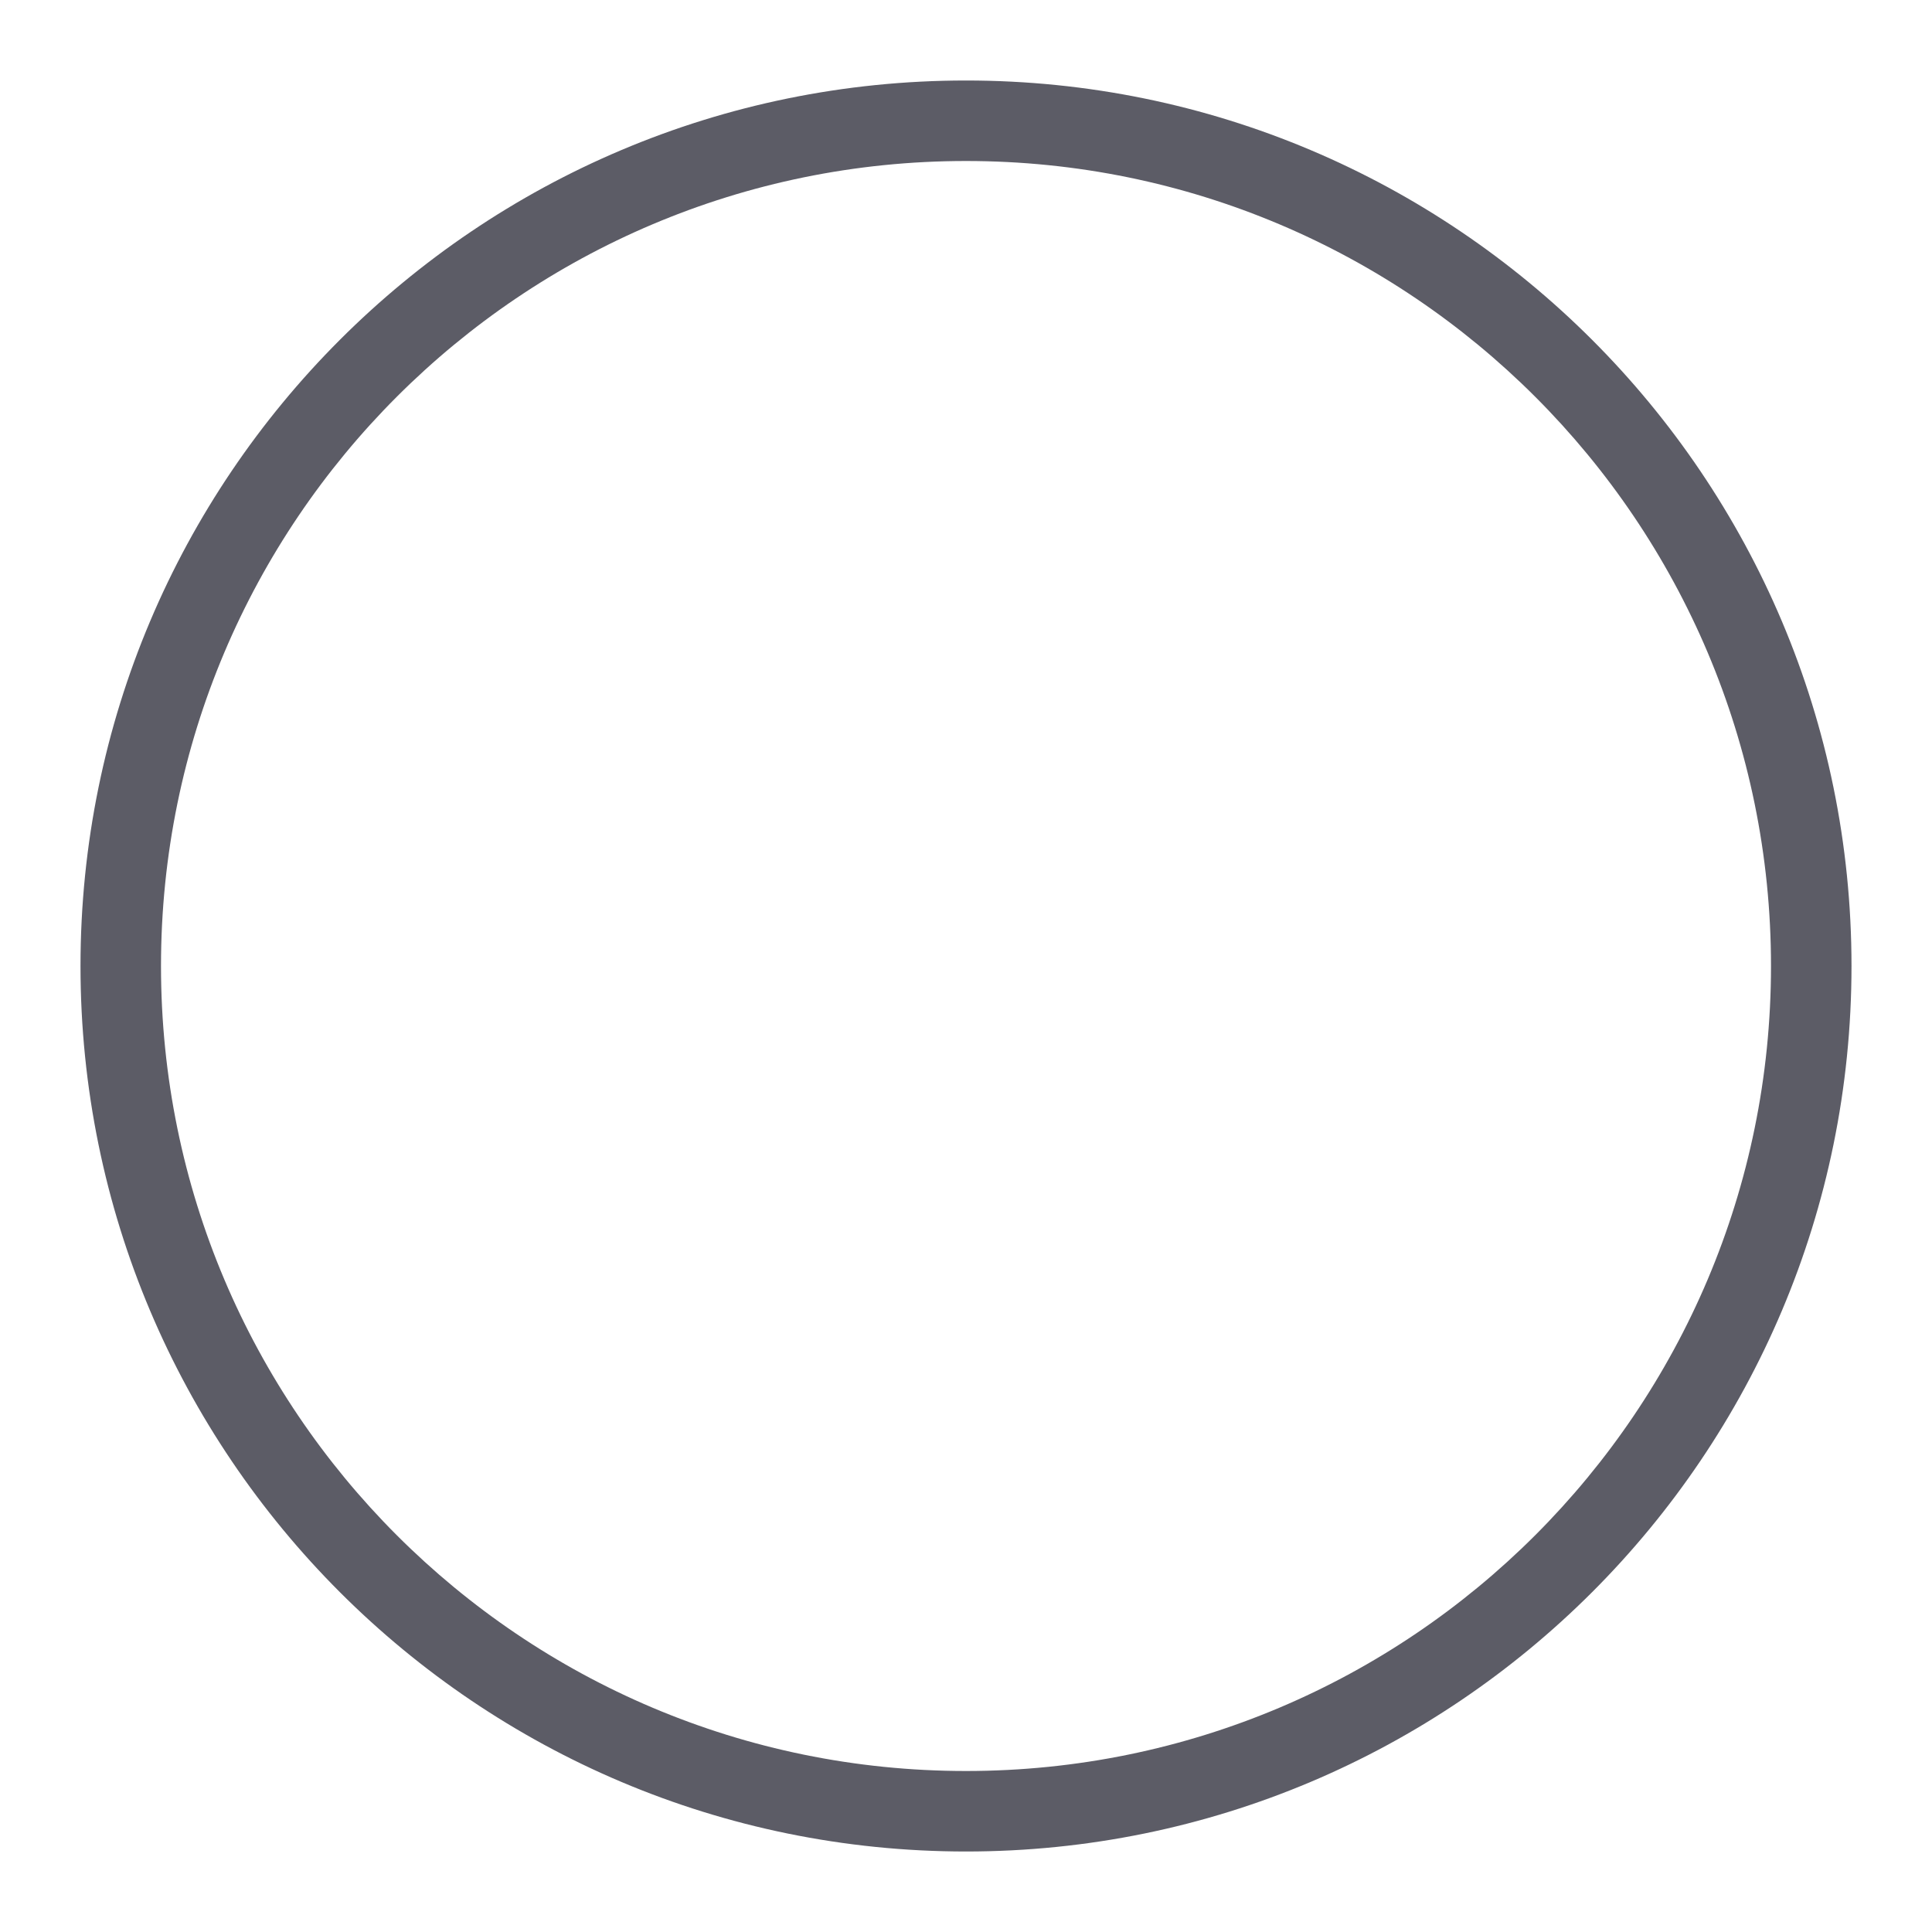
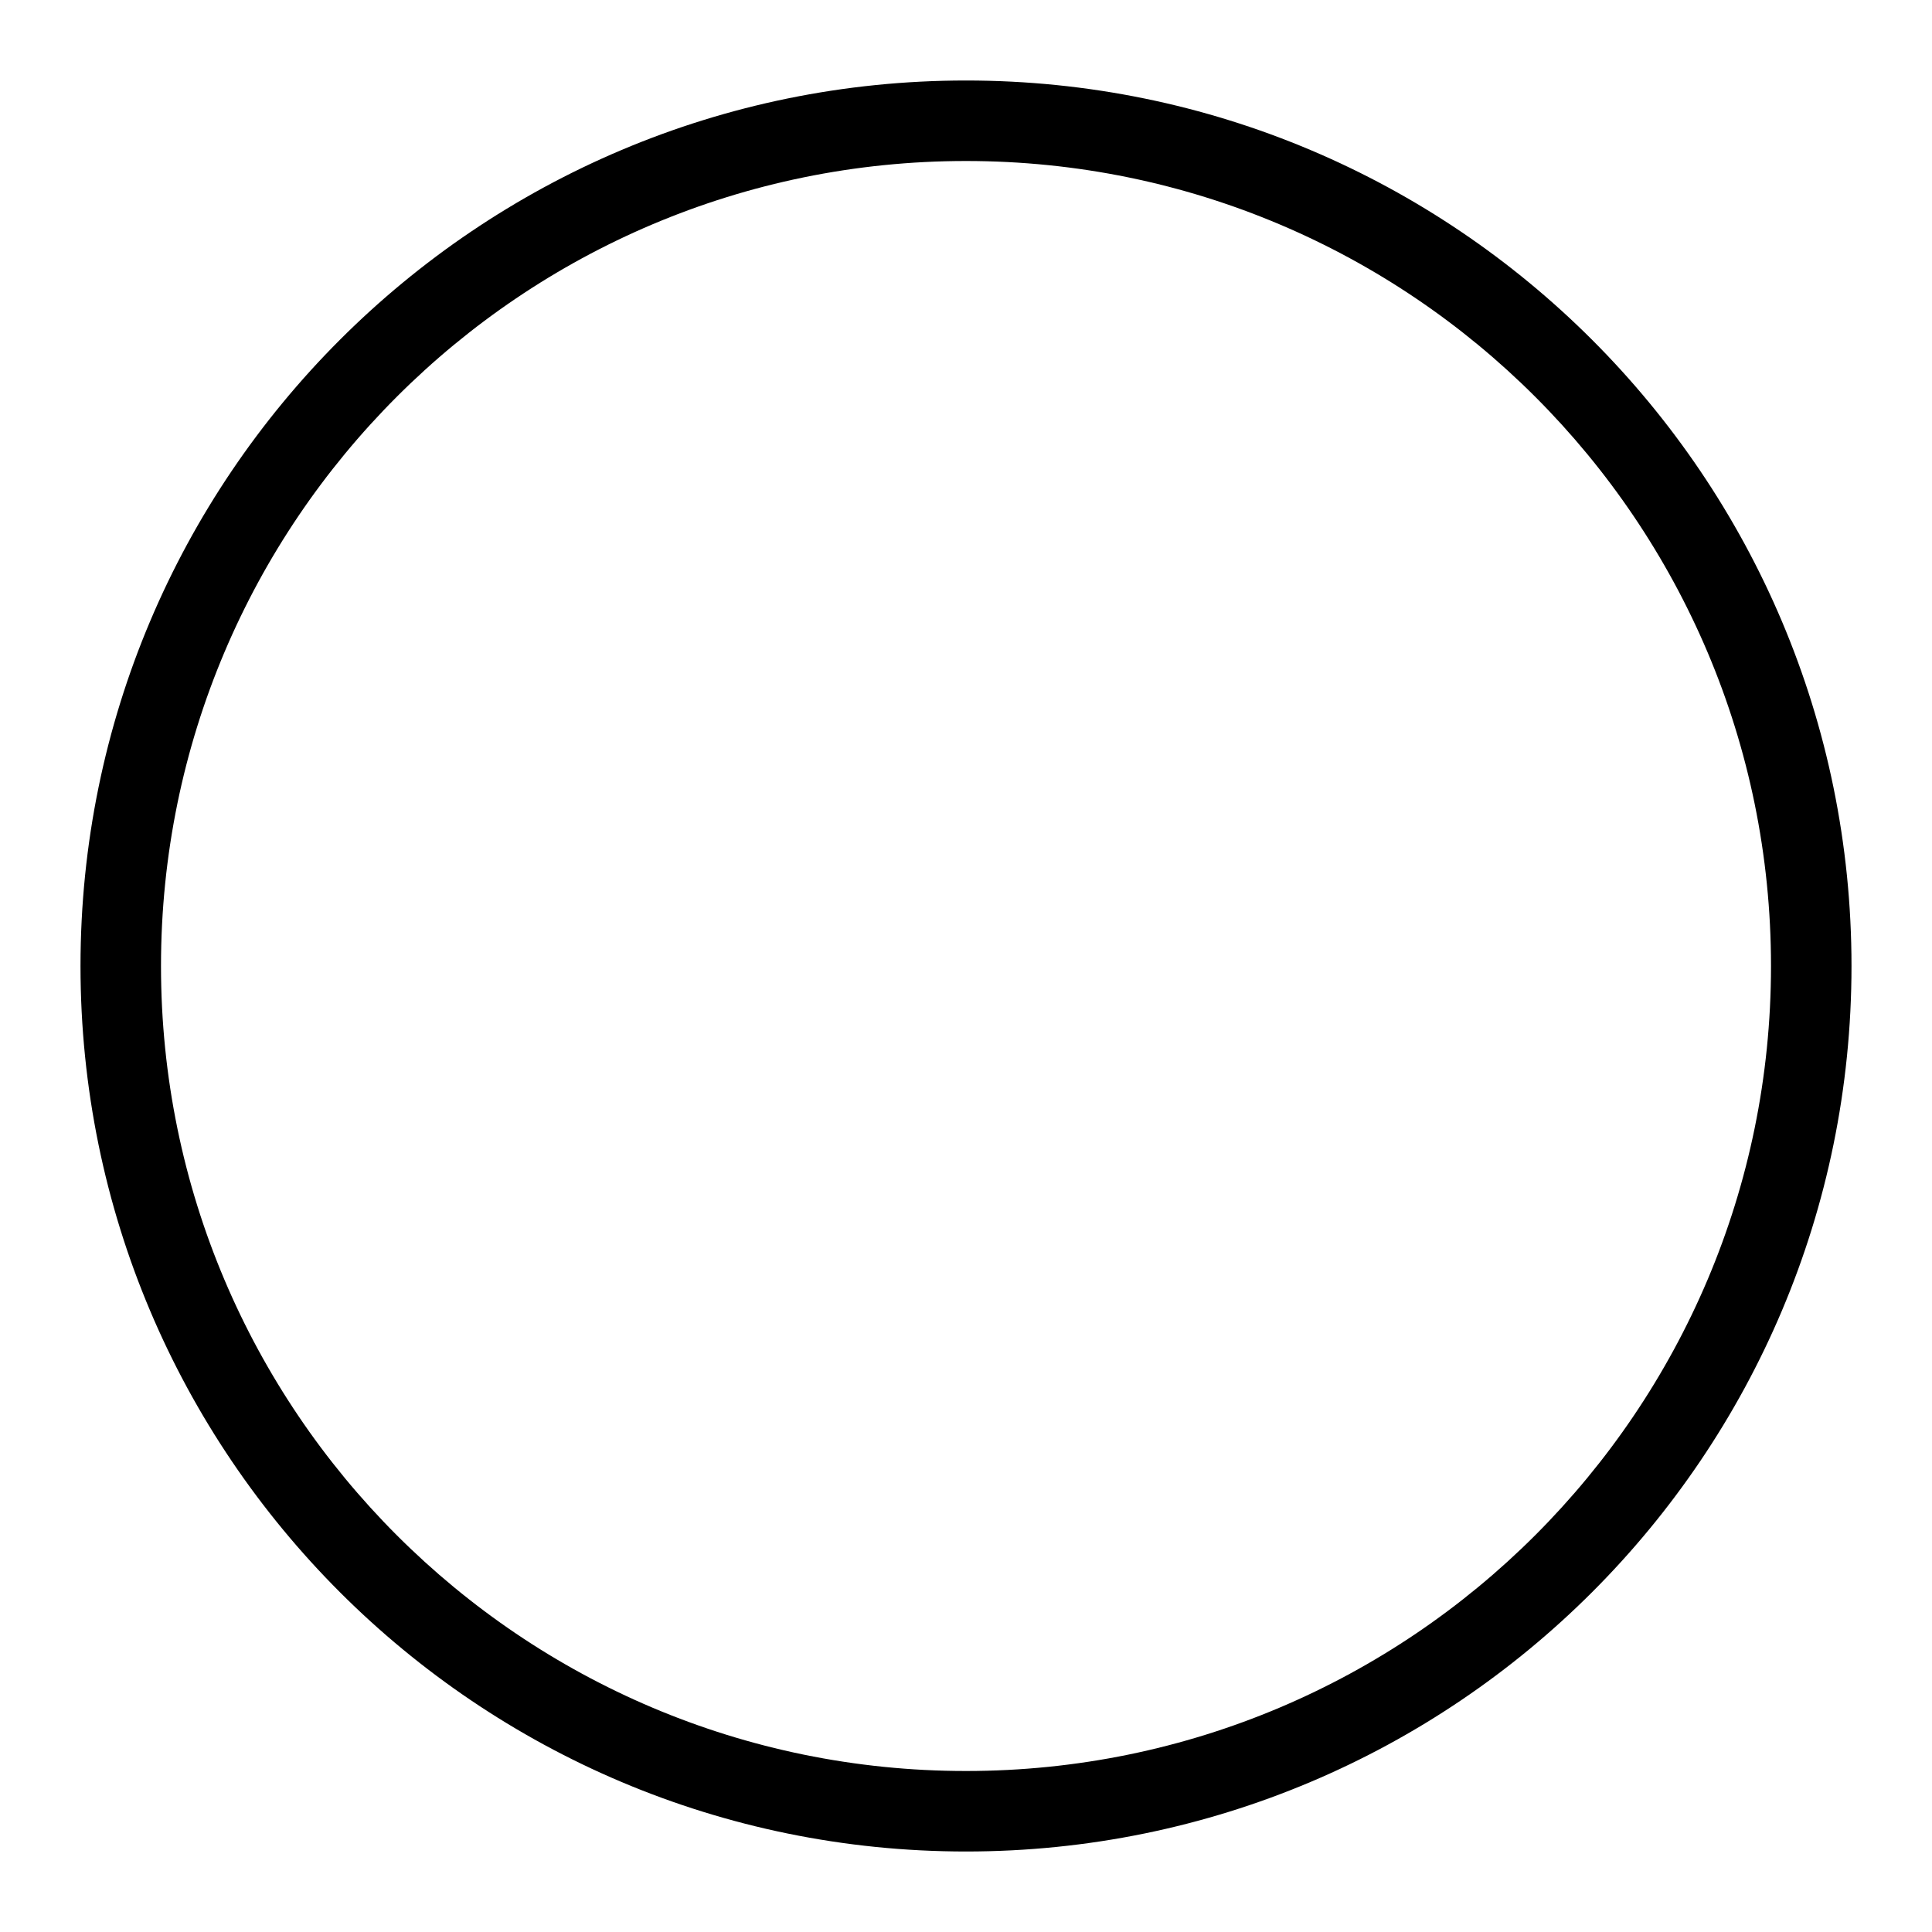
<svg xmlns="http://www.w3.org/2000/svg" t="1742572503889" class="icon" viewBox="0 0 1024 1024" version="1.1" p-id="2838" width="32" height="32">
-   <path d="M512 42.667C252.793 42.667 42.667 252.793 42.667 512s210.127 469.333 469.333 469.333 469.333-210.127 469.333-469.333S771.207 42.667 512 42.667z m0 896c-235.64 0-426.667-191.027-426.667-426.667s191.027-426.667 426.667-426.667 426.667 191.027 426.667 426.667-191.027 426.667-426.667 426.667z" fill="#5C5C66" p-id="2839" />
+   <path d="M512 42.667C252.793 42.667 42.667 252.793 42.667 512s210.127 469.333 469.333 469.333 469.333-210.127 469.333-469.333S771.207 42.667 512 42.667z m0 896c-235.64 0-426.667-191.027-426.667-426.667s191.027-426.667 426.667-426.667 426.667 191.027 426.667 426.667-191.027 426.667-426.667 426.667z" p-id="2839" />
</svg>
